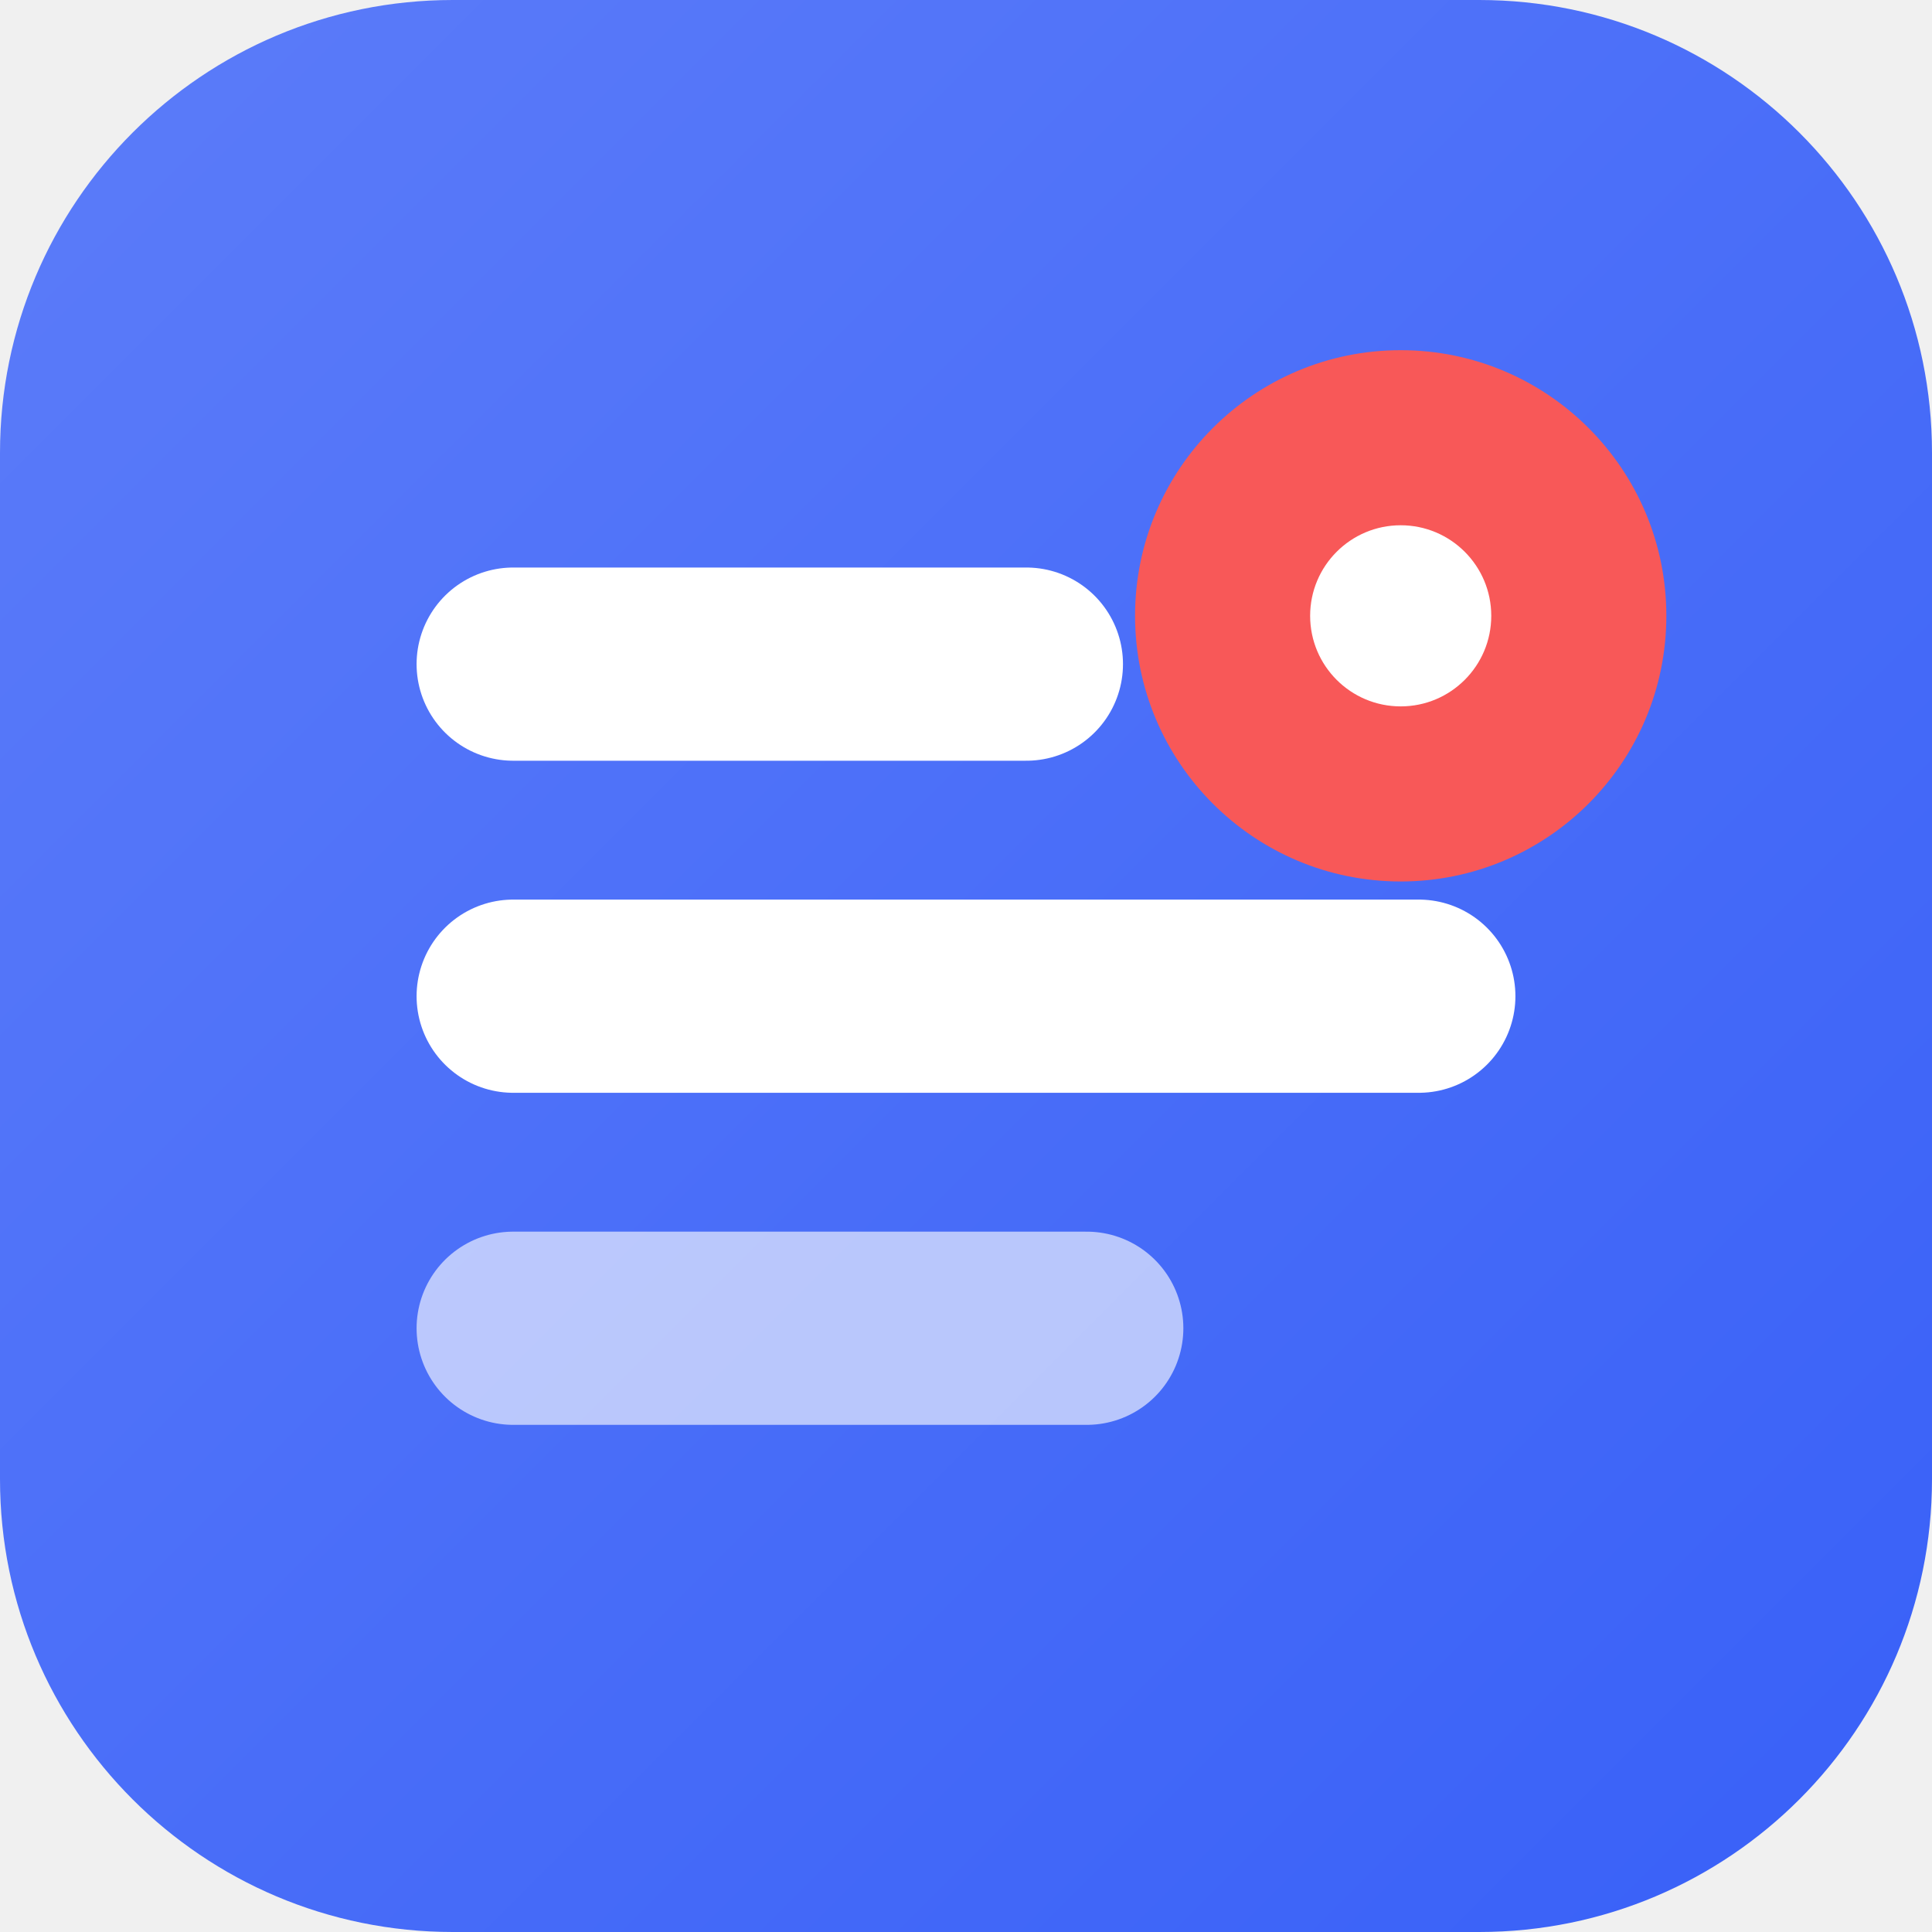
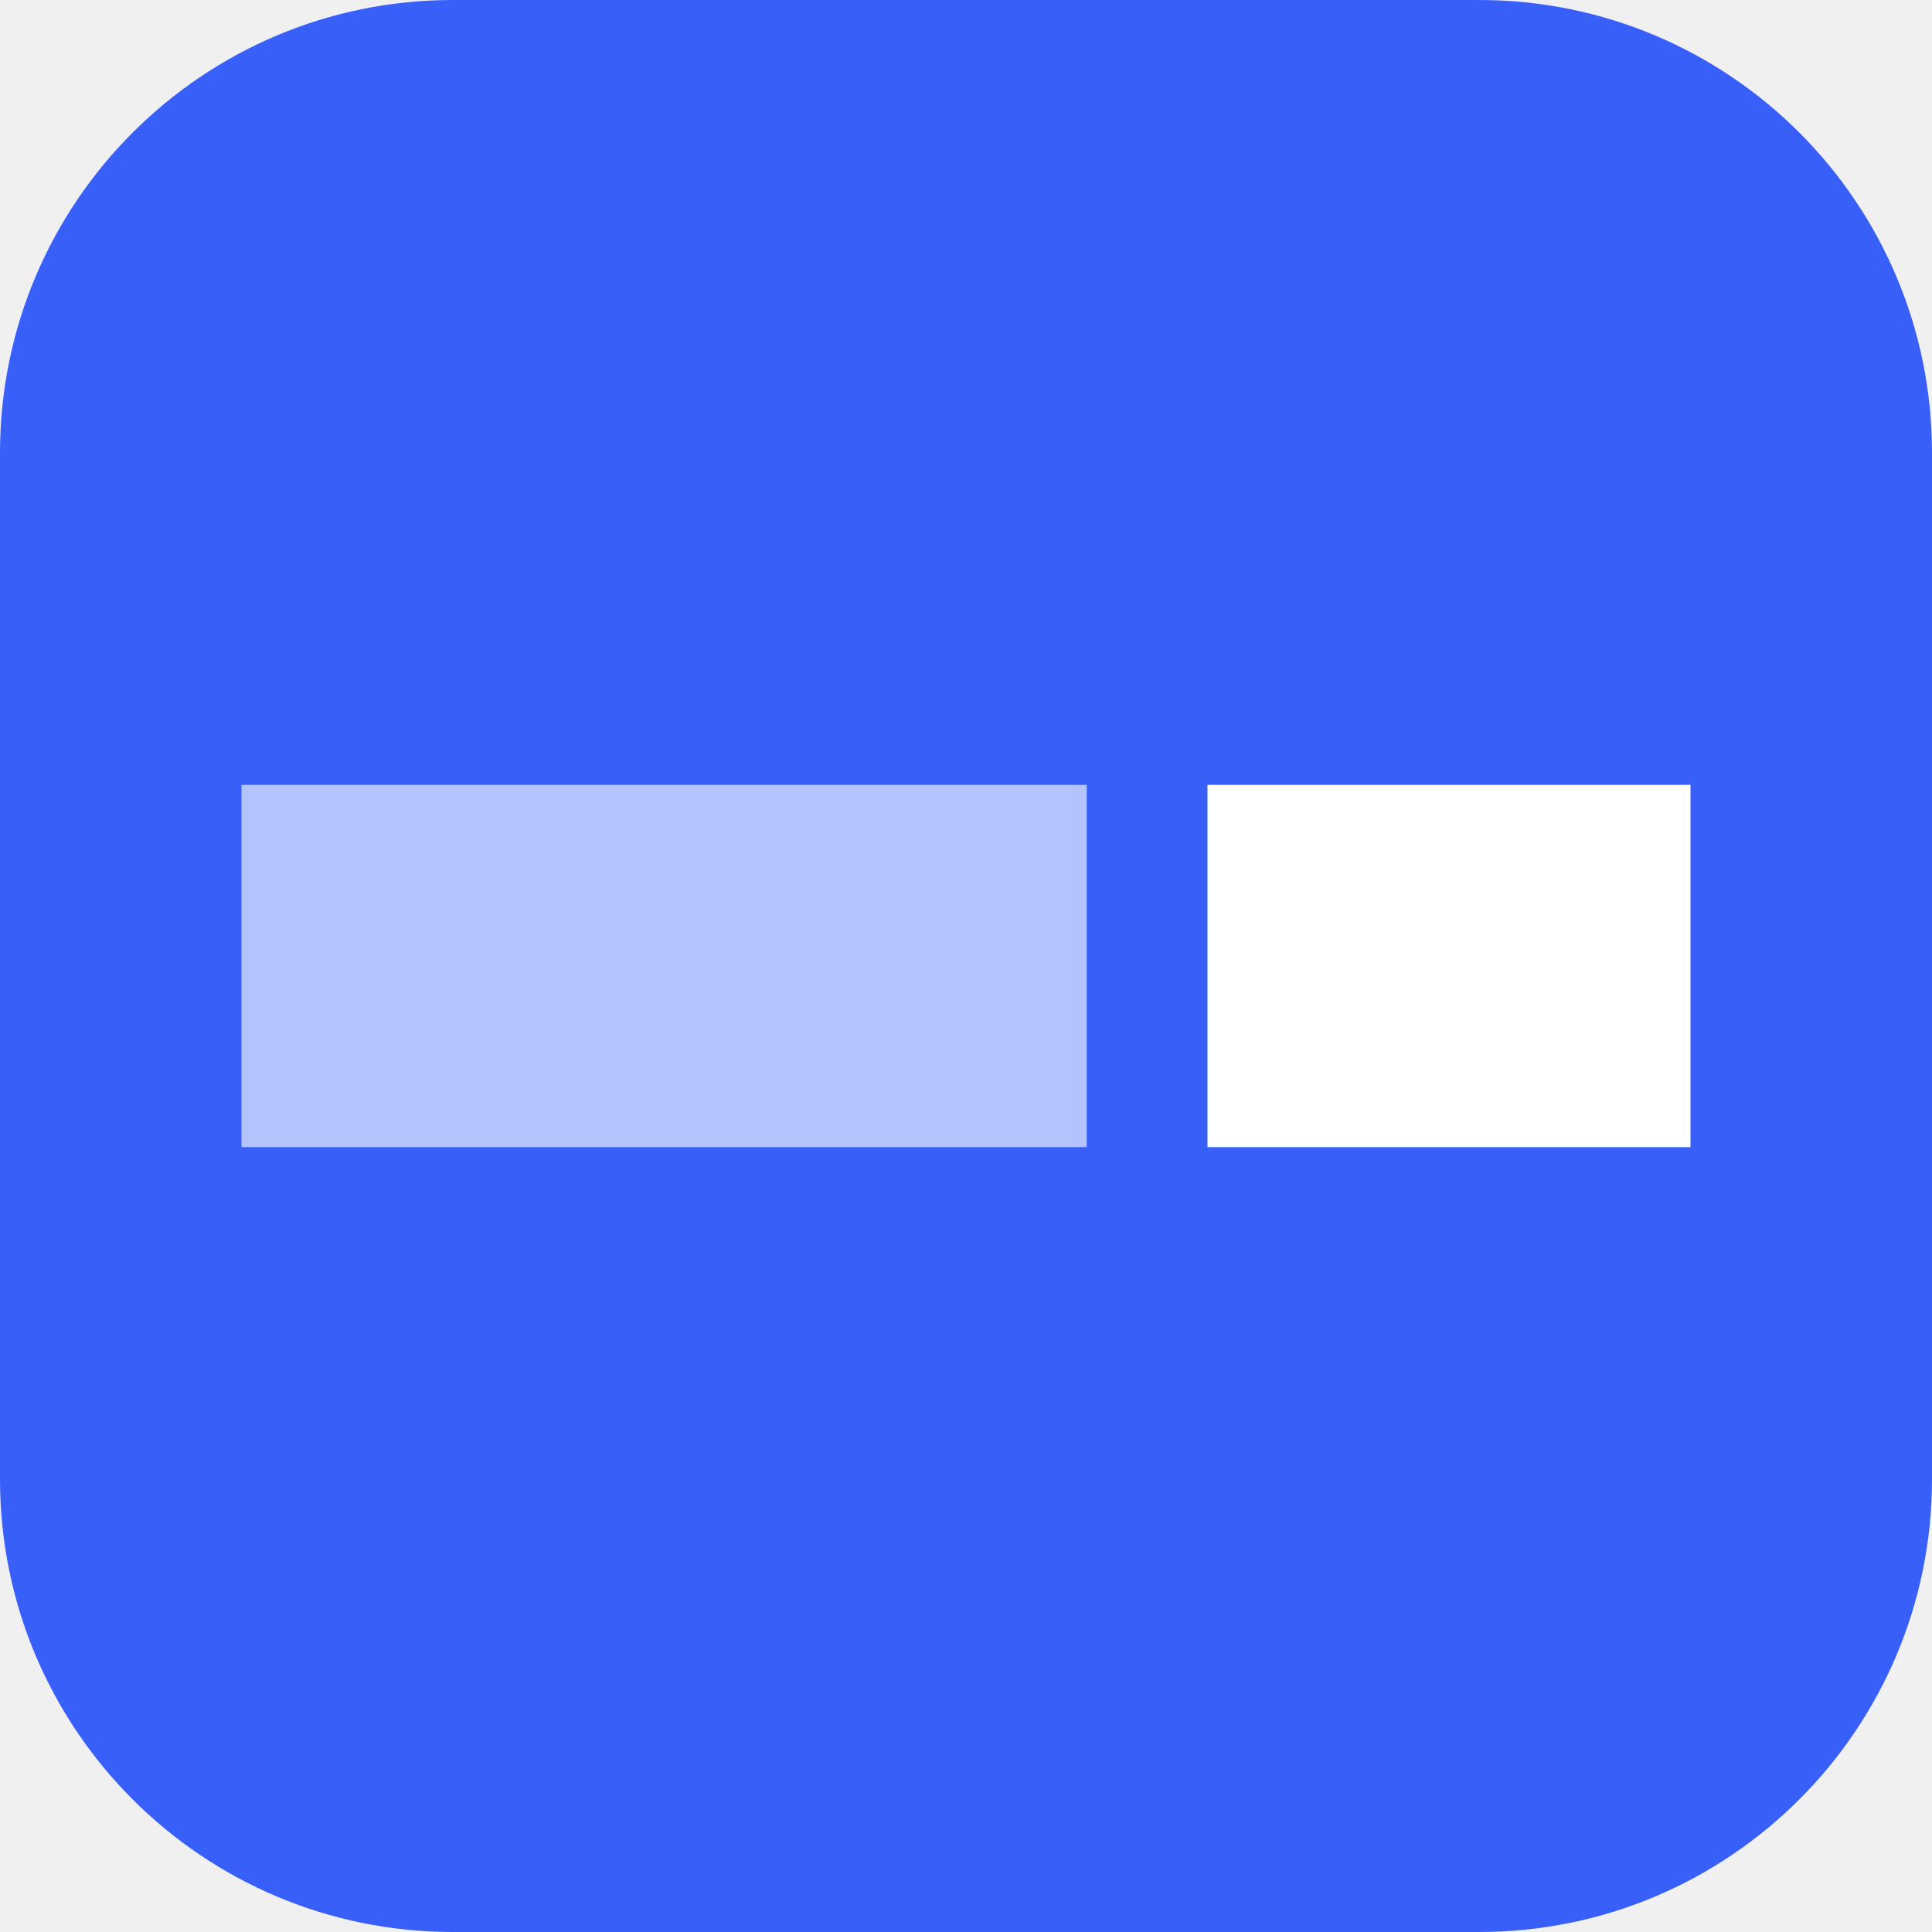
- <svg xmlns="http://www.w3.org/2000/svg" viewBox="0 0 32 32" width="32" height="32" fill="none">
-   <defs>
-     <linearGradient id="lg" x1="0" y1="0" x2="32" y2="32" gradientUnits="userSpaceOnUse">
-       <stop offset="0" stop-color="#5c7cf9" />
-       <stop offset="1" stop-color="#3860F8" />
-     </linearGradient>
-   </defs>
-   <rect width="32" height="32" rx="7.5" fill="url(#lg)" />
-   <g stroke-linecap="round" stroke-width="3.2">
-     <path d="M8.5 11h8.5" stroke="#ffffff" />
-     <path d="M8.5 16.5h15" stroke="#ffffff" />
-     <path d="M8.5 22h9.5" stroke="#ffffff" opacity="0.62" />
-   </g>
-   <circle cx="23.2" cy="10.2" r="4.4" fill="#F85858" />
-   <circle cx="23.2" cy="10.2" r="1.5" fill="#ffffff" />
+ <svg xmlns="http://www.w3.org/2000/svg" viewBox="0 0 32 32" width="32" height="32">
+   <rect width="32" height="32" rx="7.5" fill="#3860F8" />
+   <rect x="4" y="13" width="14" height="6" fill="#ffffff" opacity="0.62" />
+   <rect x="20" y="13" width="8" height="6" fill="#ffffff" />
</svg>
